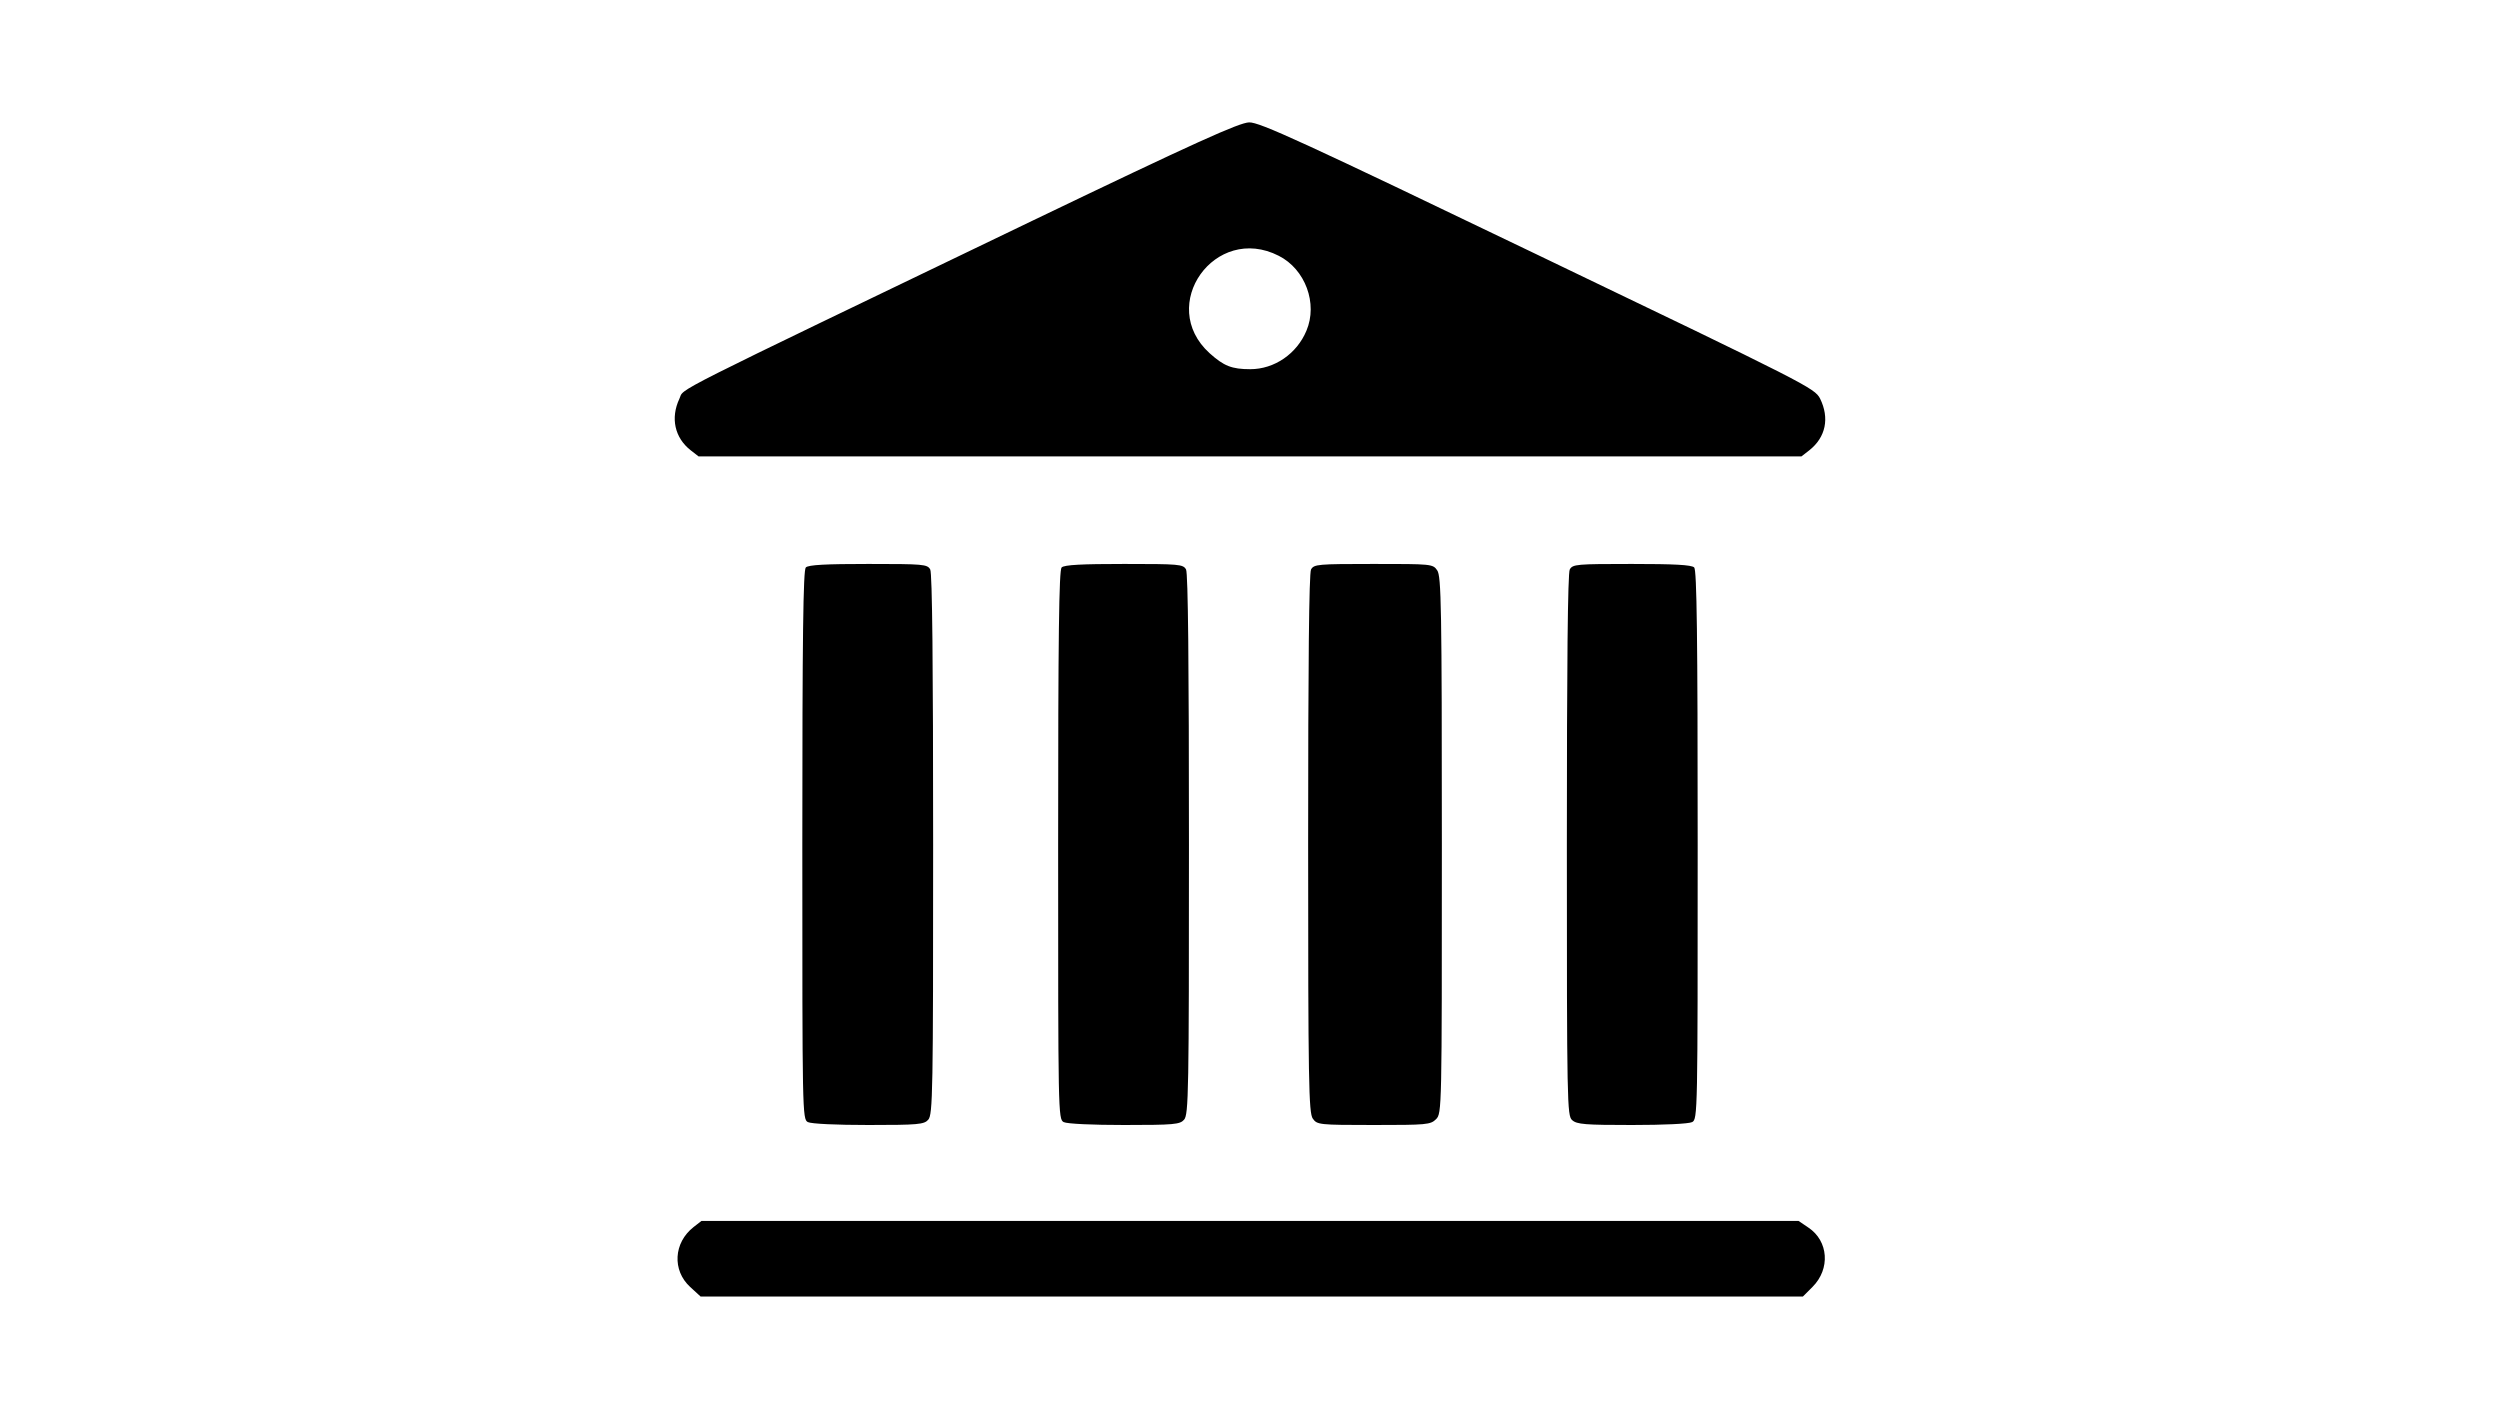
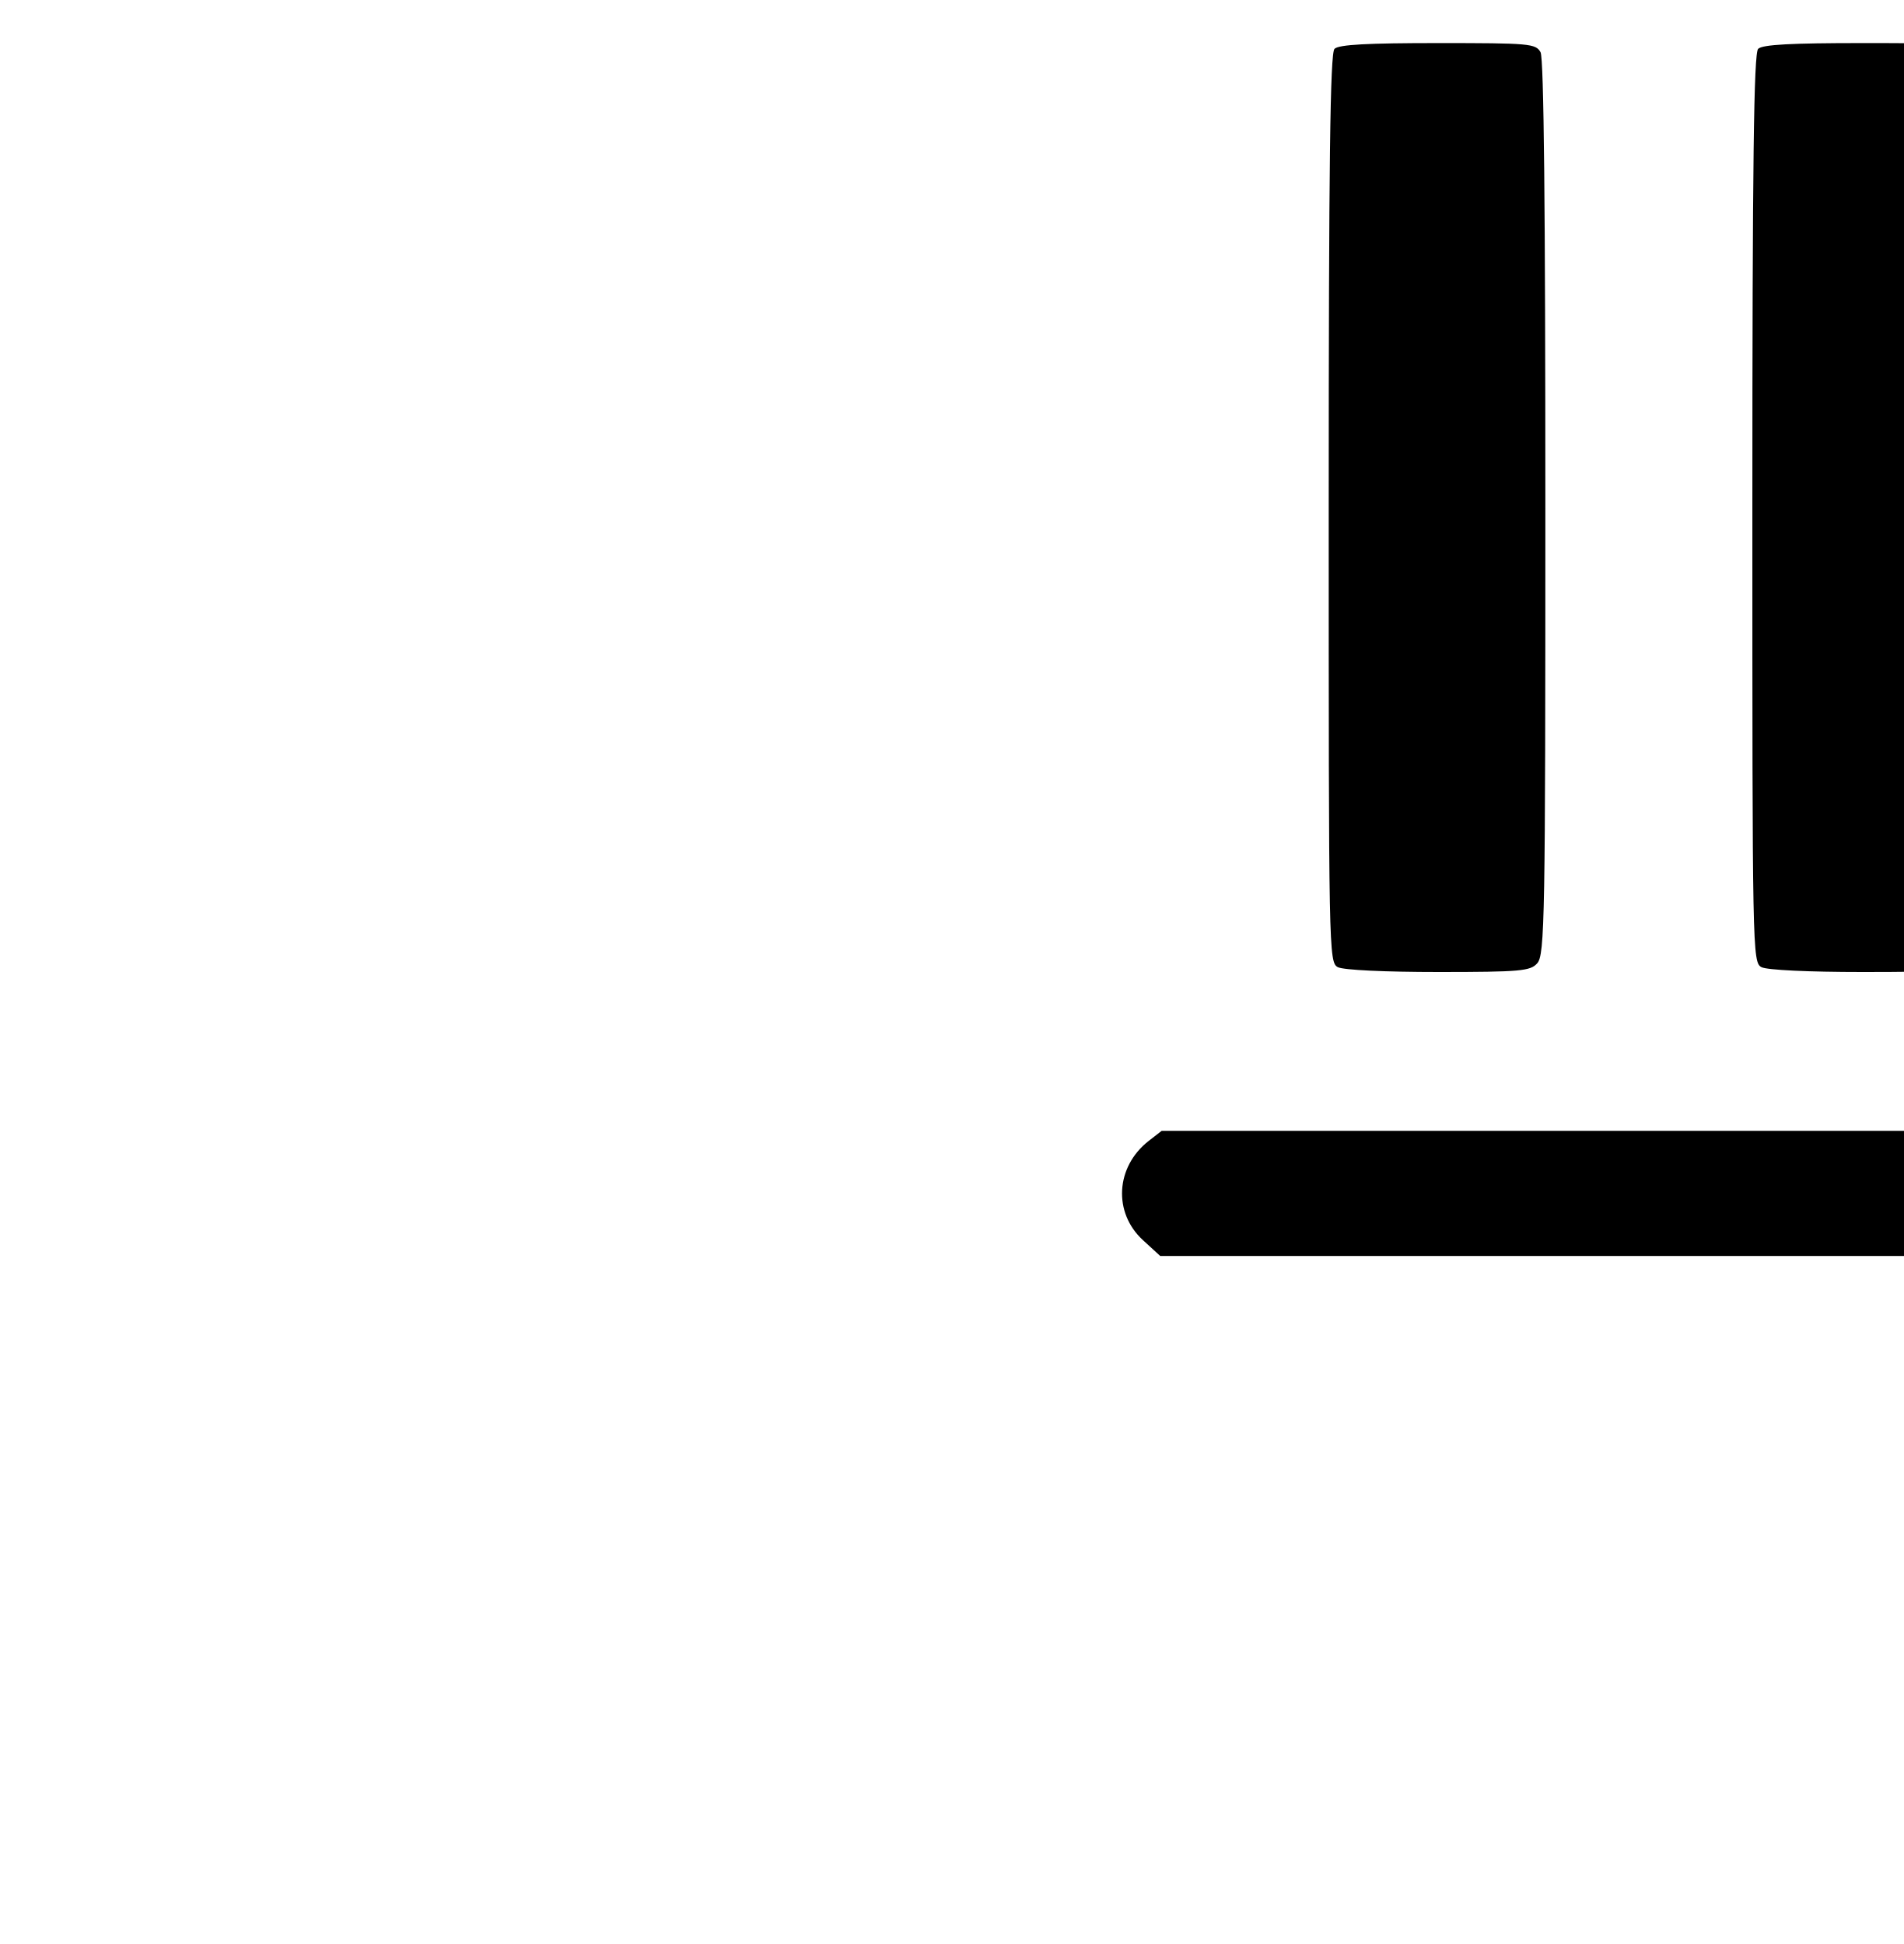
- <svg xmlns="http://www.w3.org/2000/svg" version="1.0" width="860pt" height="487pt" viewBox="0 0 860 487" preserveAspectRatio="xMidYMid meet">
-   <g transform="translate(0,487) scale(0.1,-0.1)" fill="#000000" stroke="none">
+ <svg xmlns="http://www.w3.org/2000/svg" version="1.0" width="100%" height="200px" preserveAspectRatio="xMidYMid meet">
+   <g transform="translate(0, 200) scale(0.1,-0.1)" fill="#000000" stroke="none">
    <path d="M3550 4110 c-1284 -618 -1194 -572 -1213 -612 -31 -66 -16 -134 39 -177 l27 -21 1897 0 1897 0 27 21 c57 45 70 111 37 178 -19 36 -44 49 -971 494 -811 390 -957 457 -993 456 -34 -1 -181 -67 -747 -339z m849 -120 c91 -46 135 -164 95 -258 -33 -79 -110 -132 -193 -132 -64 0 -91 11 -140 55 -182 165 19 447 238 335z" />
    <path d="M2772 2918 c-9 -9 -12 -235 -12 -955 0 -921 0 -943 19 -953 12 -6 98 -10 209 -10 170 0 191 2 205 18 16 17 17 97 17 946 0 620 -3 934 -10 947 -10 18 -23 19 -213 19 -145 0 -206 -3 -215 -12z" />
    <path d="M3652 2918 c-9 -9 -12 -235 -12 -955 0 -921 0 -943 19 -953 12 -6 98 -10 209 -10 170 0 191 2 205 18 16 17 17 97 17 946 0 620 -3 934 -10 947 -10 18 -23 19 -213 19 -145 0 -206 -3 -215 -12z" />
    <path d="M4510 2911 c-7 -13 -10 -326 -10 -943 0 -820 2 -926 16 -946 15 -21 20 -22 210 -22 181 0 195 1 214 20 20 20 20 33 20 943 0 819 -2 925 -16 945 -15 22 -20 22 -219 22 -192 0 -205 -1 -215 -19z" />
    <path d="M5400 2911 c-7 -13 -10 -327 -10 -949 0 -887 1 -930 18 -945 16 -15 46 -17 206 -17 110 0 195 4 207 10 19 10 19 32 19 953 0 720 -3 946 -12 955 -9 9 -70 12 -215 12 -190 0 -203 -1 -213 -19z" />
    <path d="M2386 649 c-69 -54 -74 -149 -12 -206 l36 -33 1896 0 1896 0 33 33 c62 62 55 158 -14 204 l-34 23 -1887 0 -1887 0 -27 -21z" />
  </g>
</svg>
